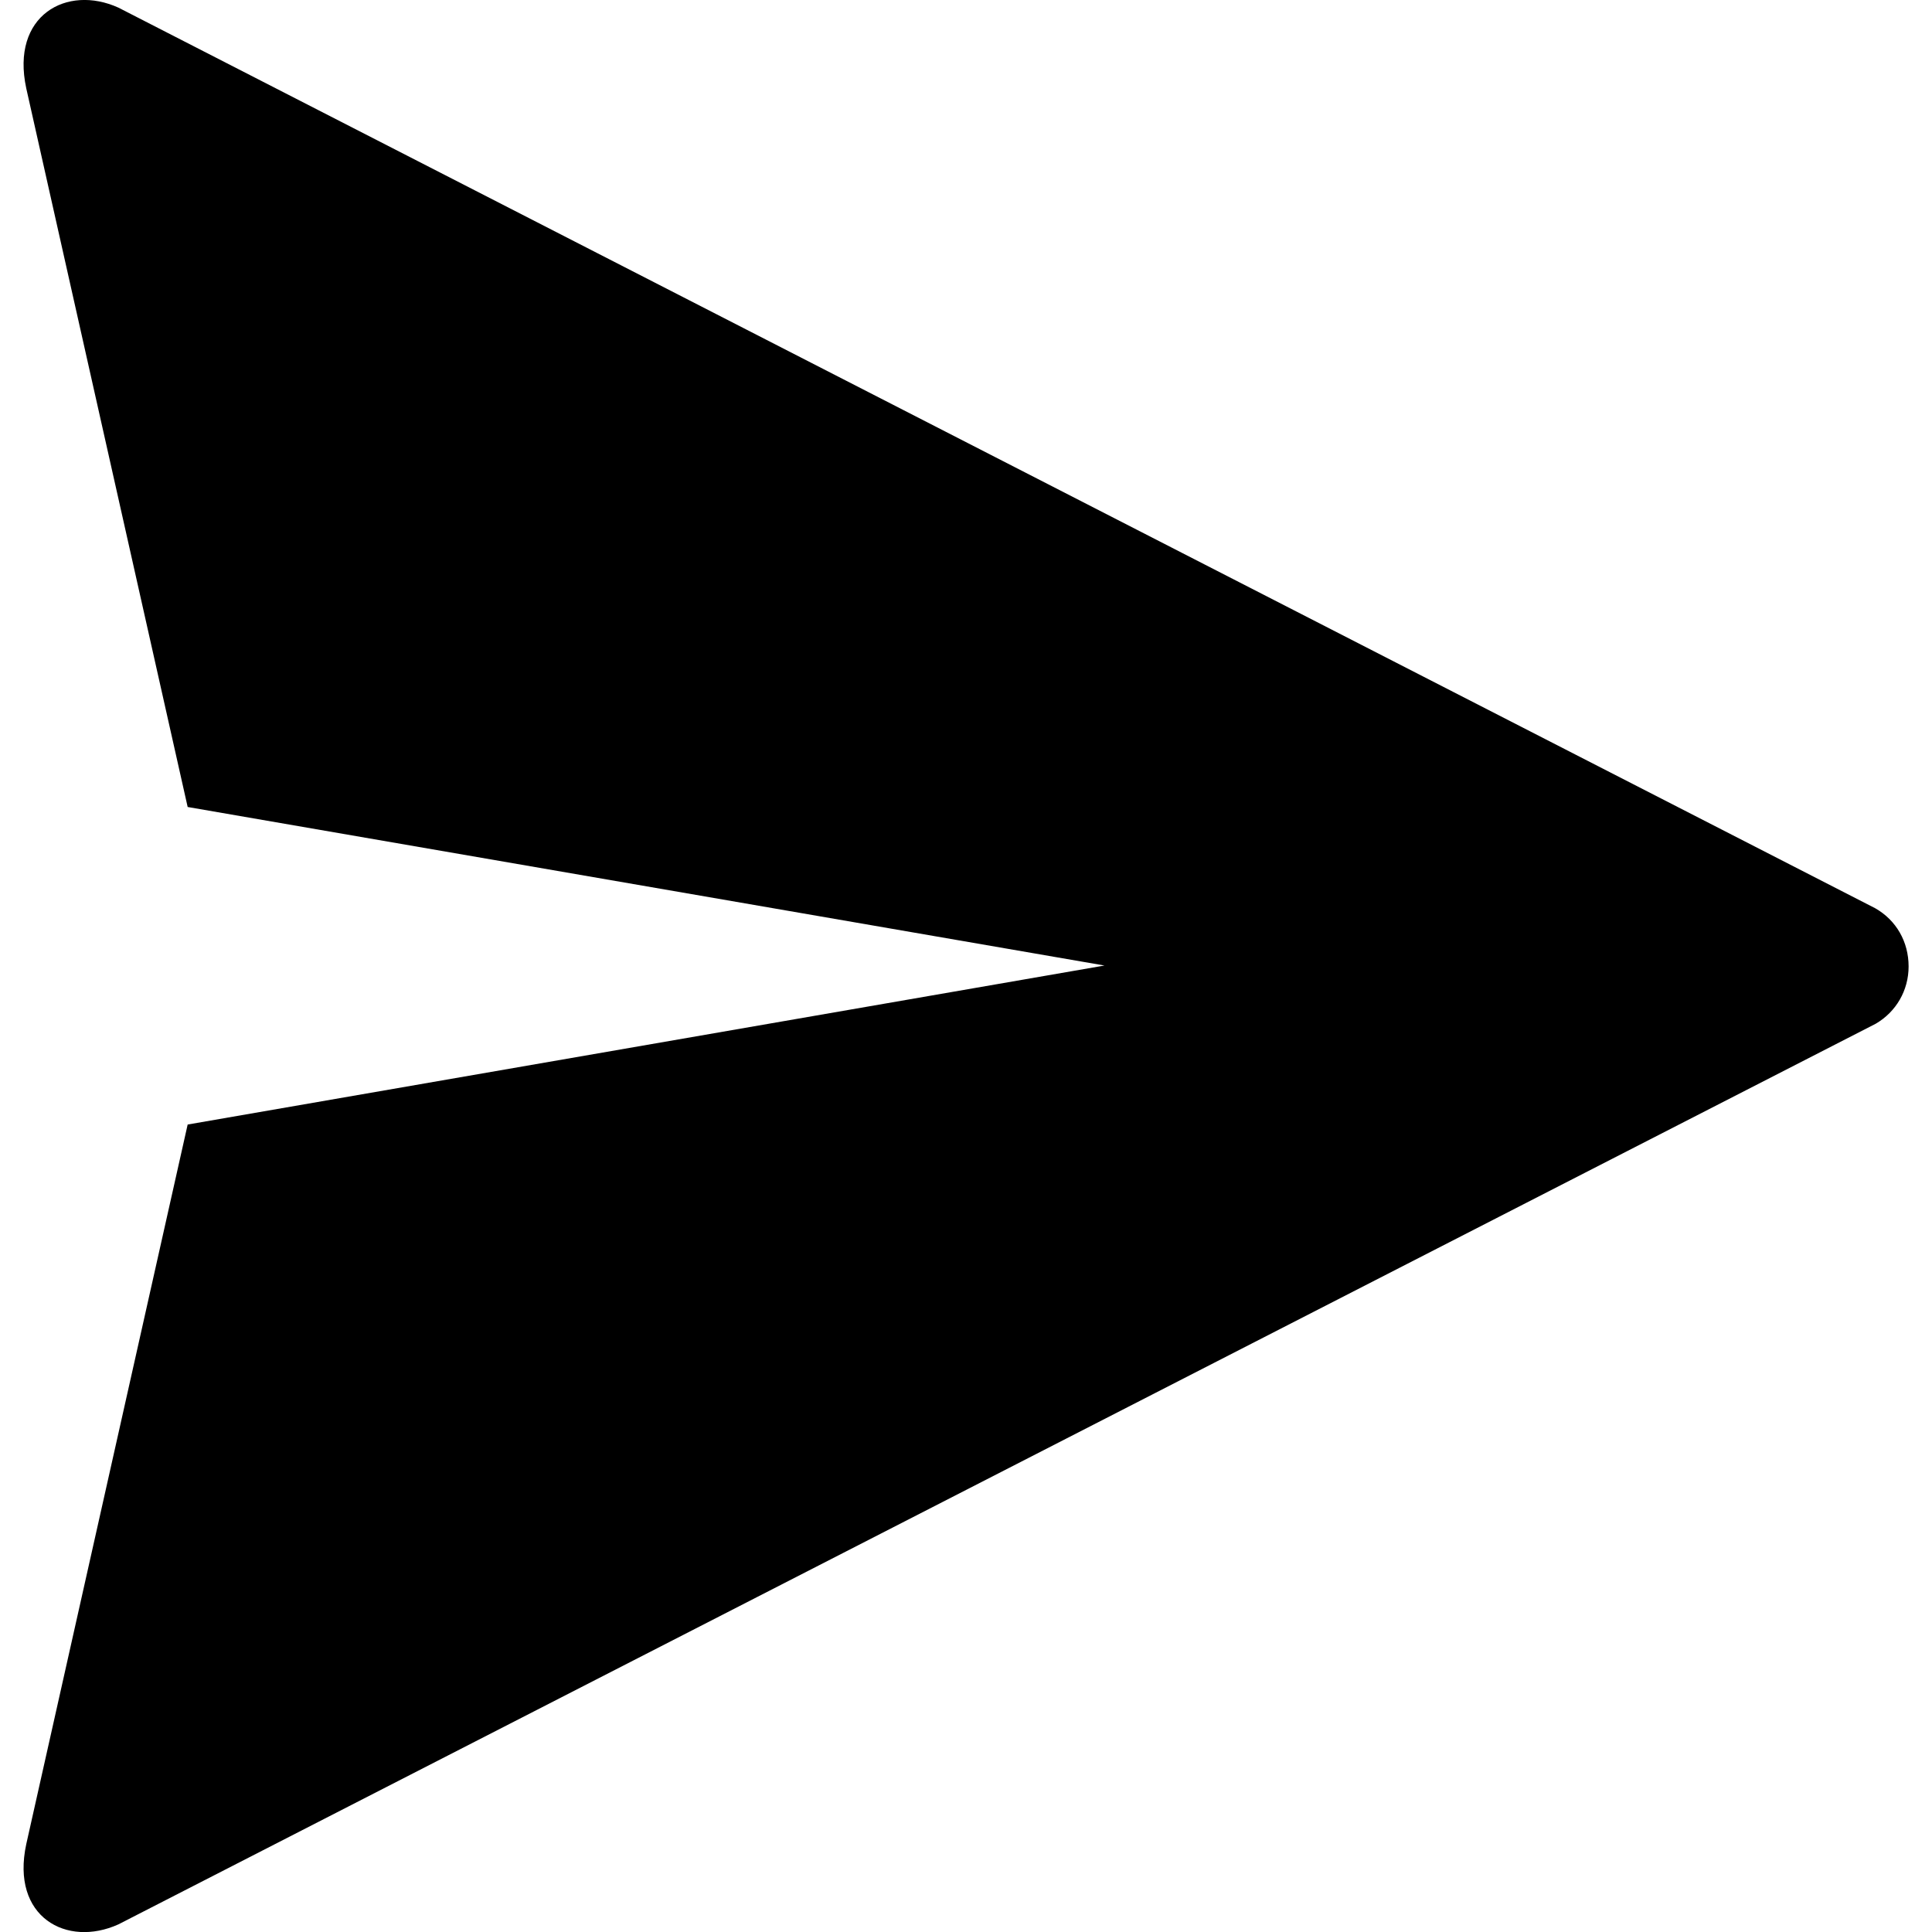
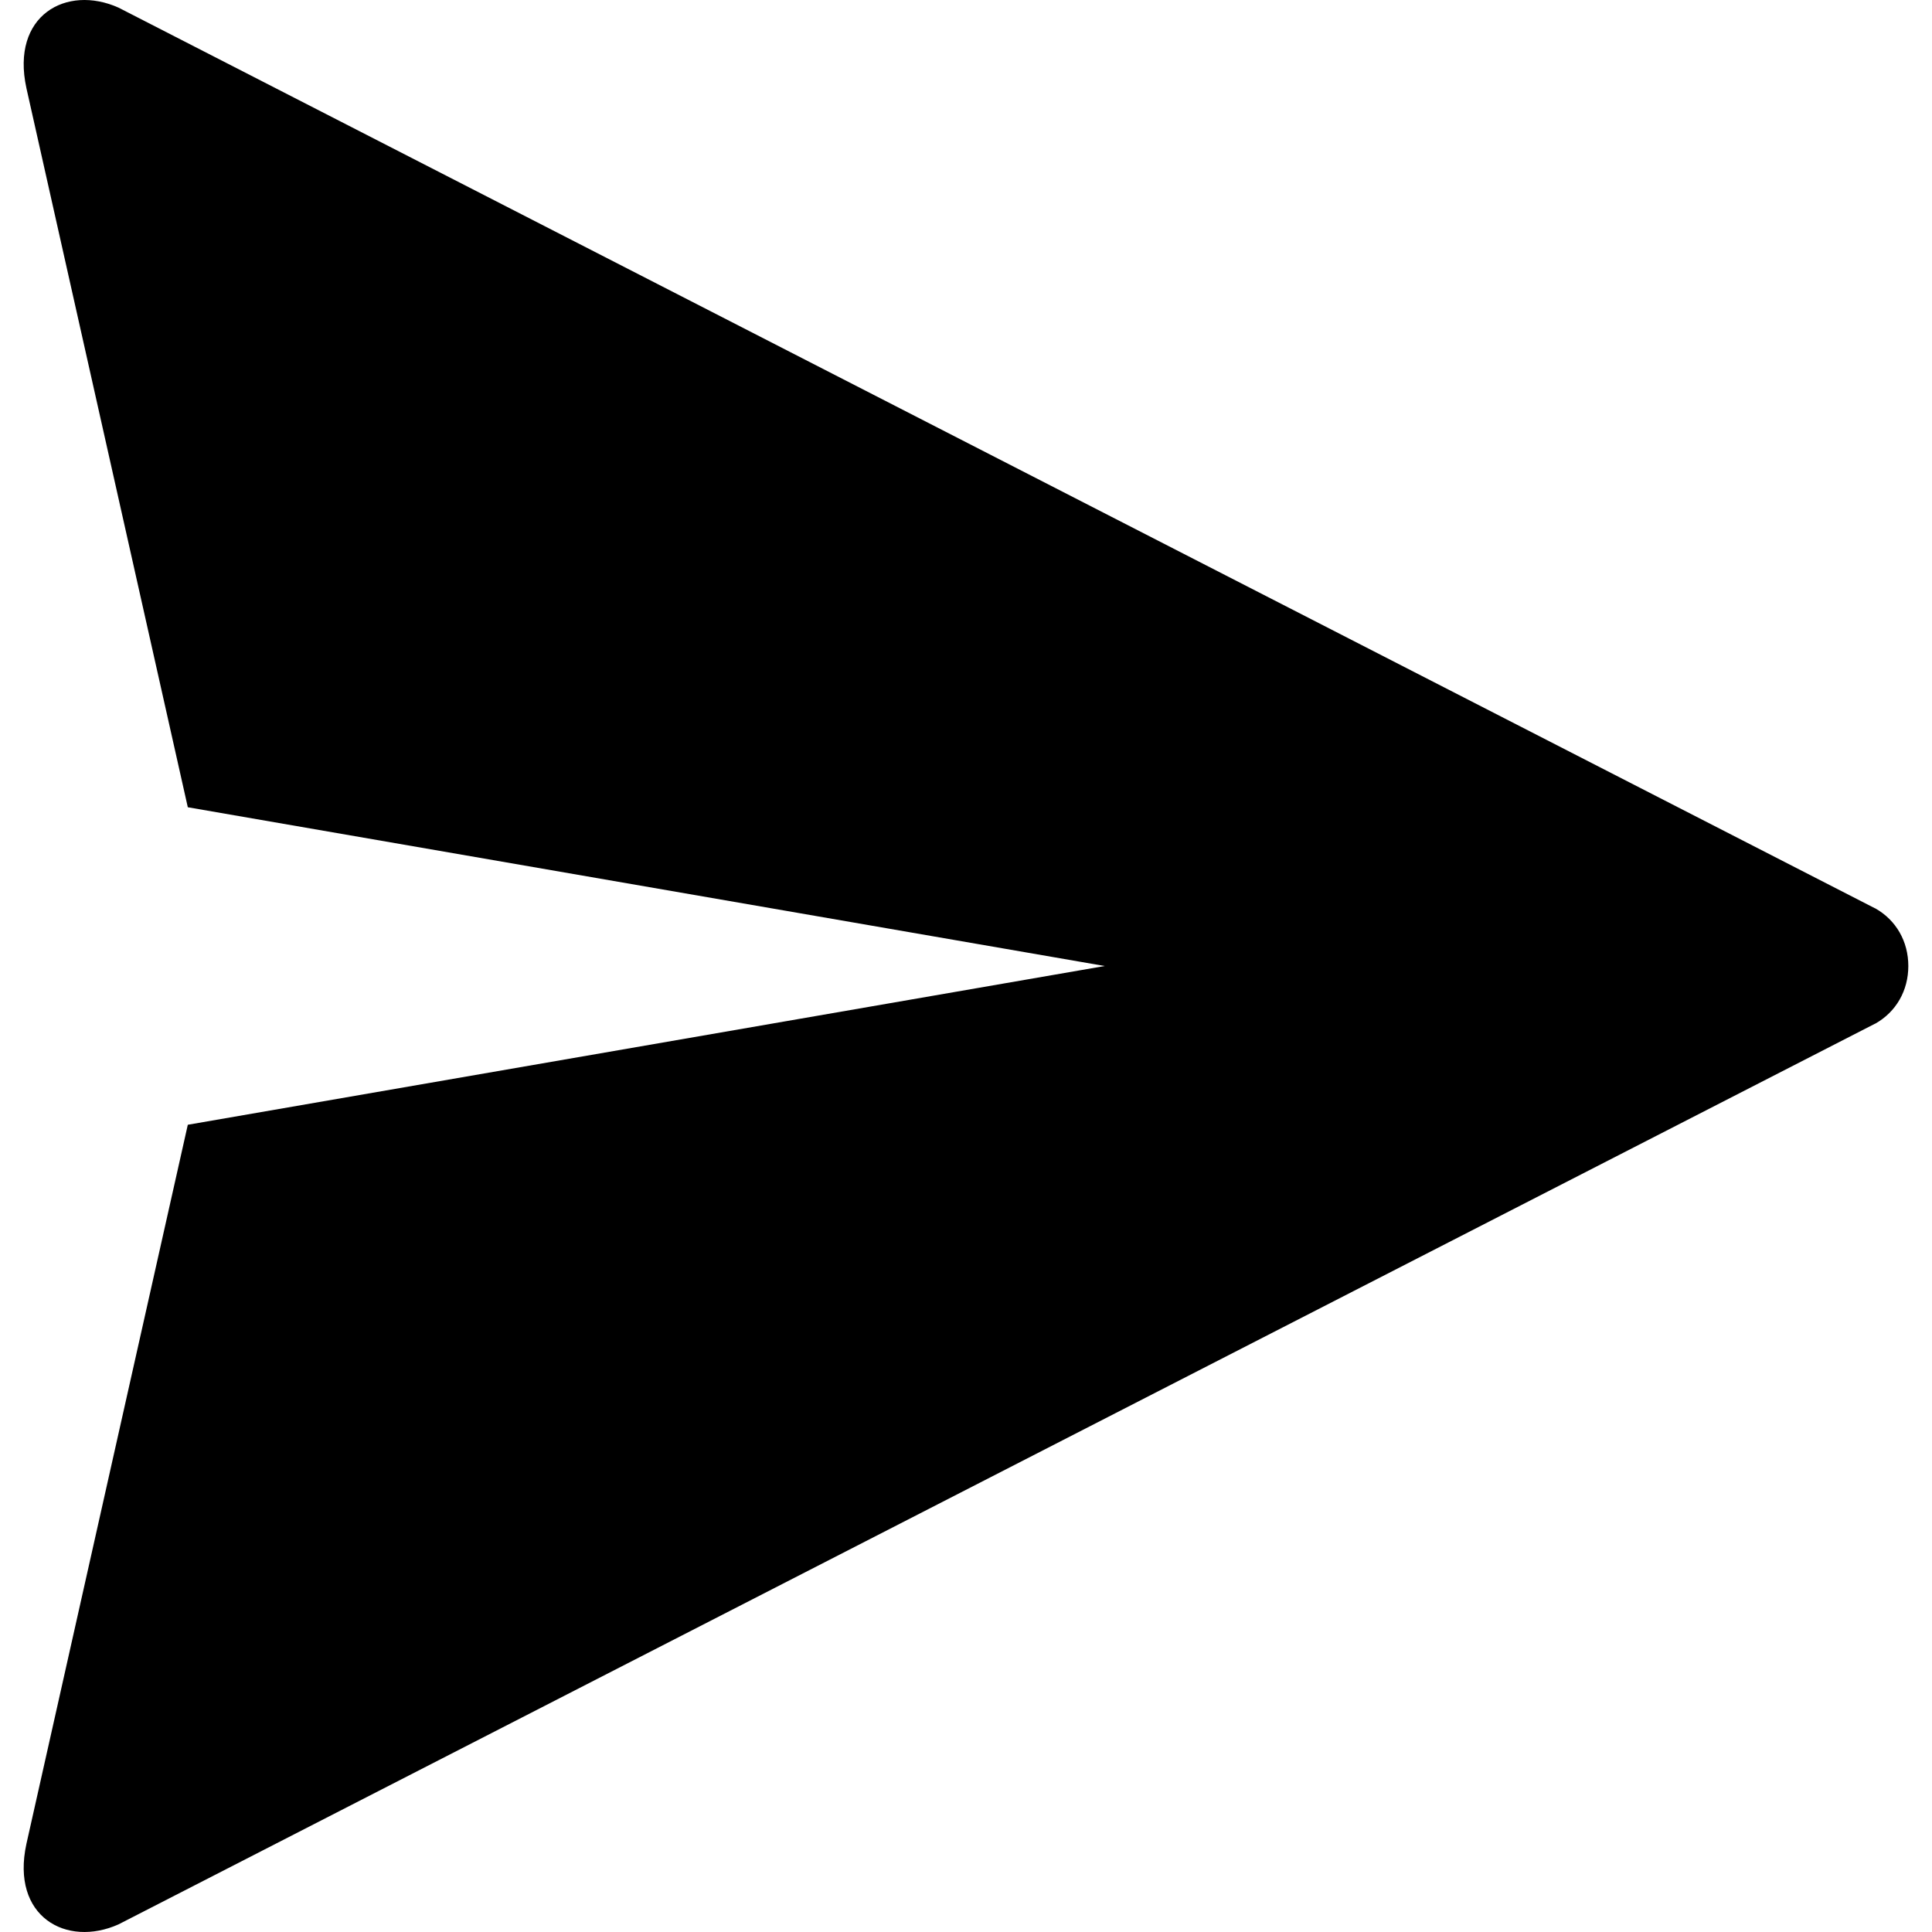
- <svg viewBox="0 0 404.6 404.6">
-   <path d="M5.5 386.2C2.2 401.5 14 407.9 24.8 403l368-188.6c4.3-2.5 6.9-7 6.9-12 0-5.2-2.6-9.7-7-12.2L24.8 1.6C14-3.3 2.2 3.2 5.5 18.5L39.3 169l192 33.2-192 33.3L5.5 386.2z" />
+ <svg viewBox="0 0 404.644 404.644">
+   <path d="m5.535 386.177c-3.325 15.279 8.406 21.747 19.291 16.867l367.885-188.638h.037c4.388-2.475 6.936-6.935 6.936-12.08 0-5.148-2.548-9.611-6.936-12.085h-.037l-367.885-188.641c-10.885-4.881-22.616 1.589-19.291 16.869.225 1.035 21.974 97.914 33.799 150.603l192.042 33.253-192.042 33.249c-11.825 52.686-33.575 149.567-33.799 150.603z" />
</svg>
